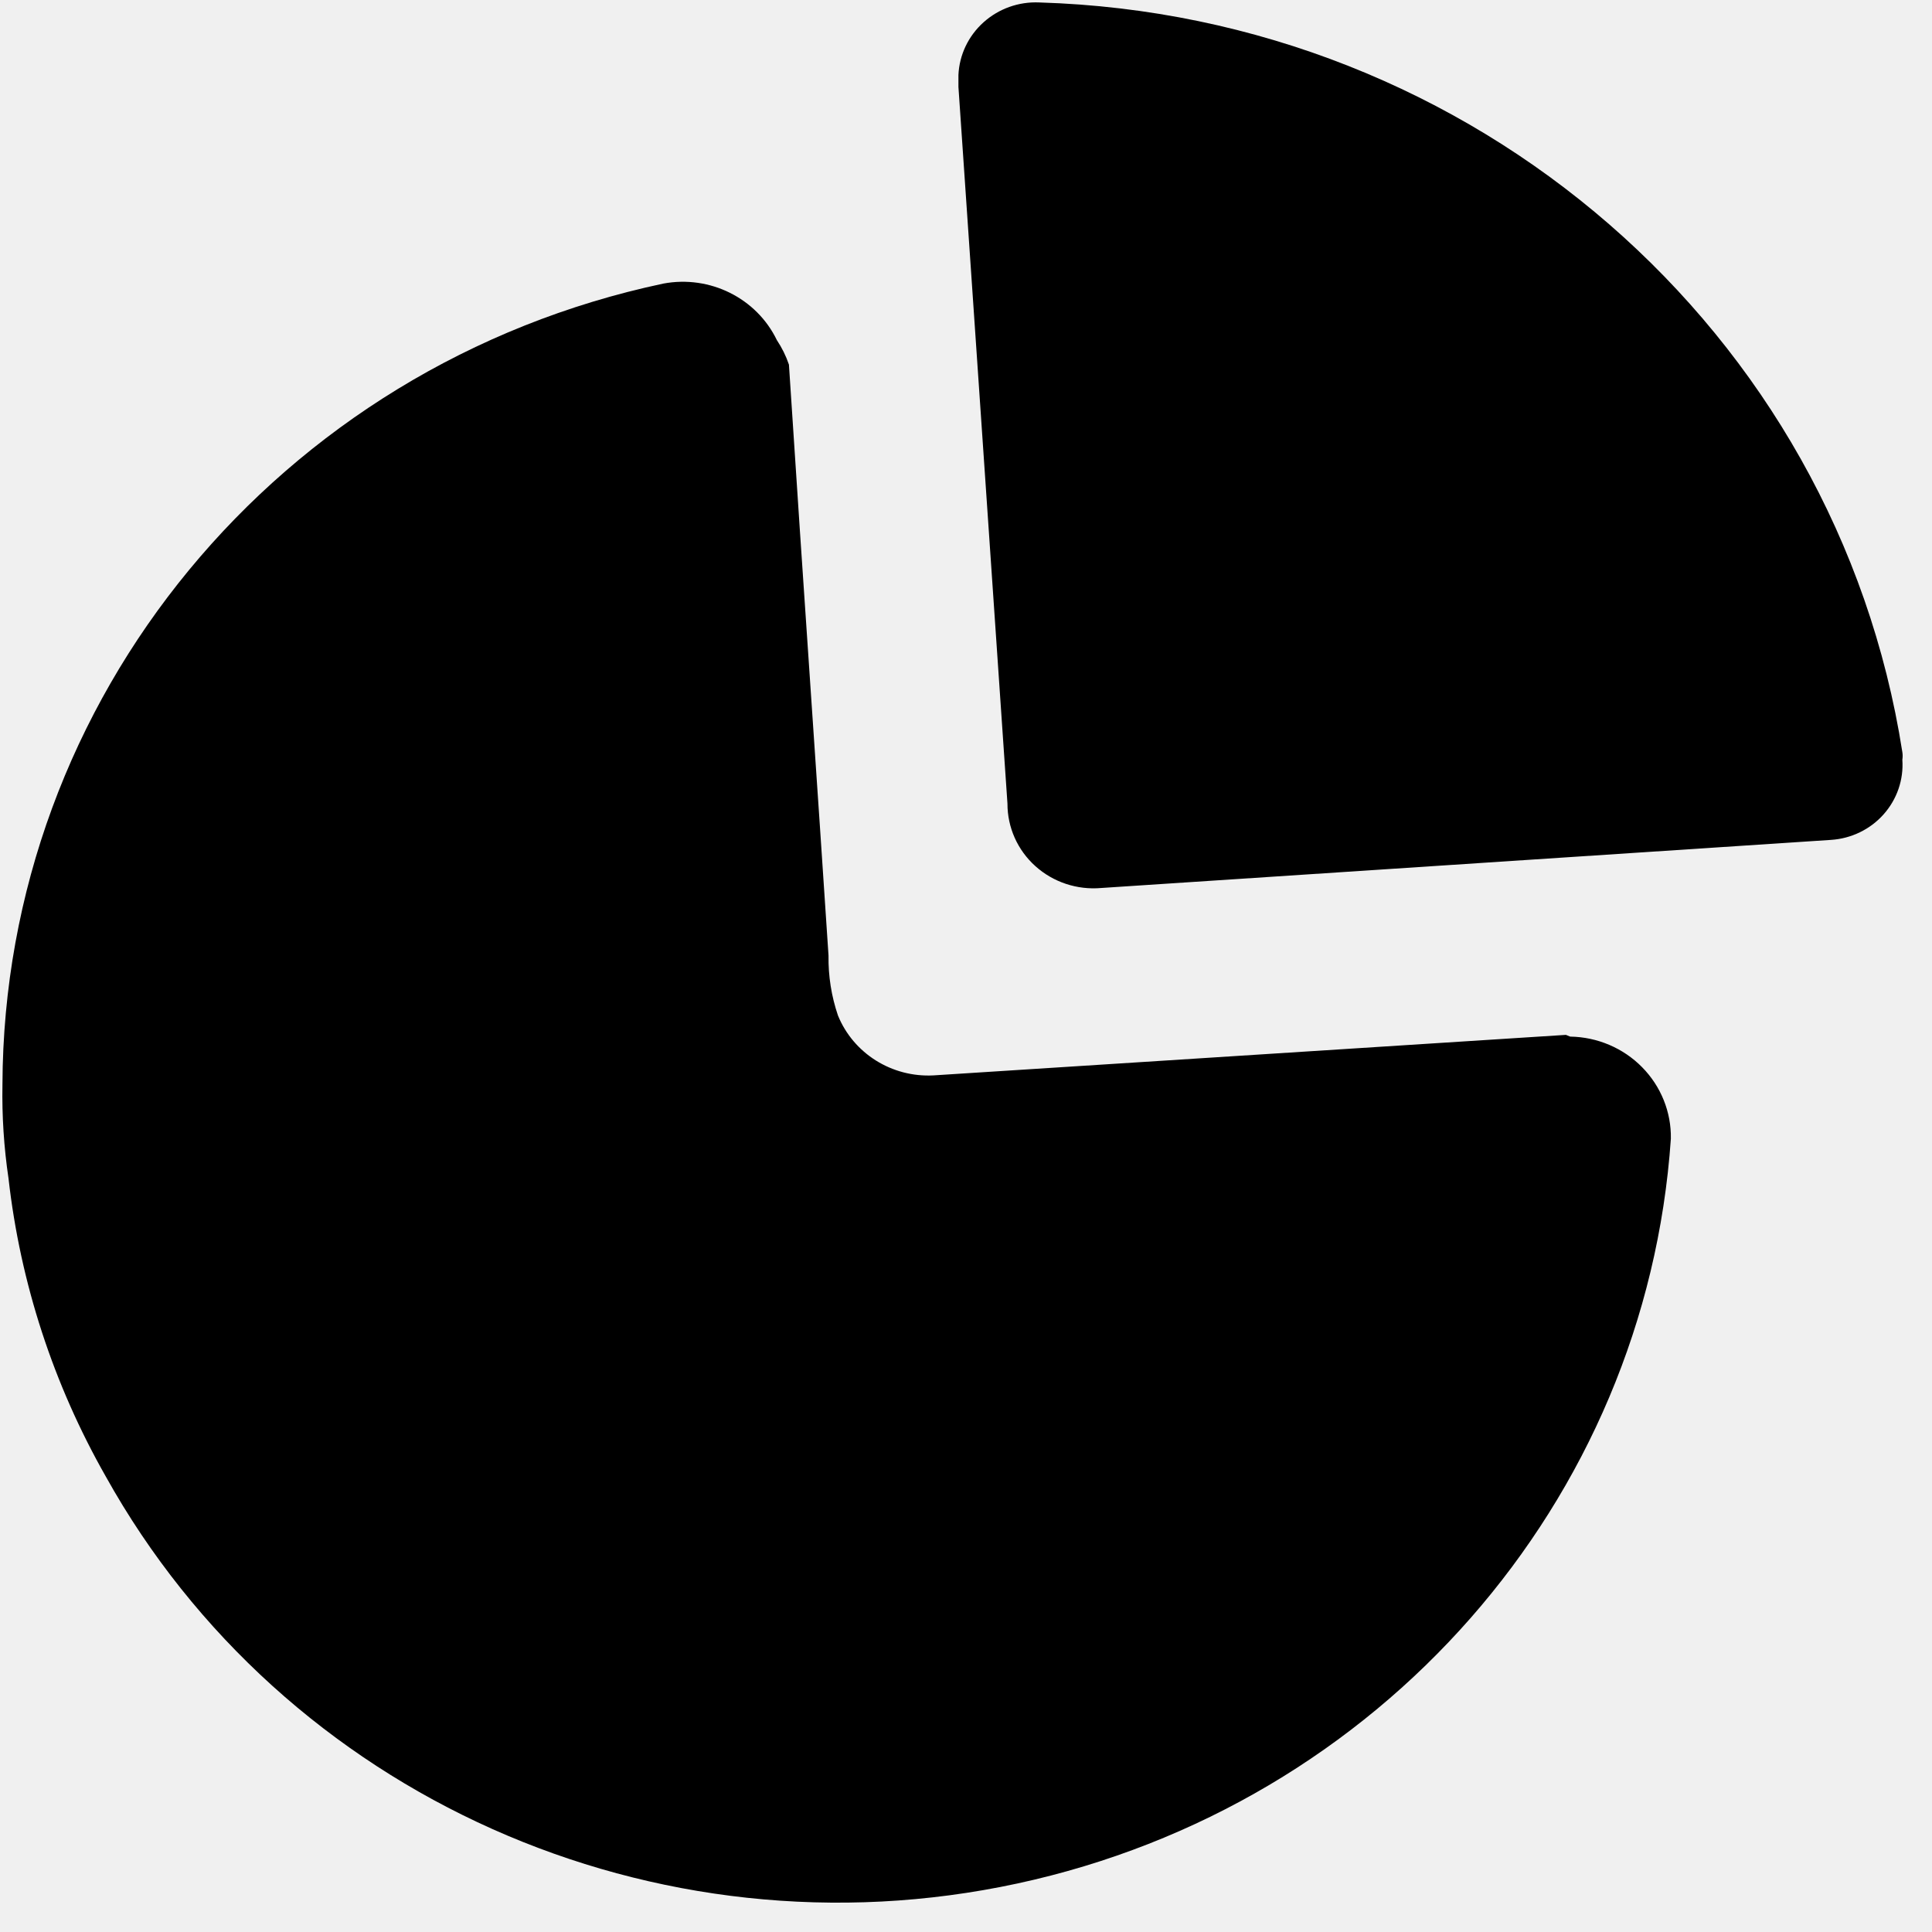
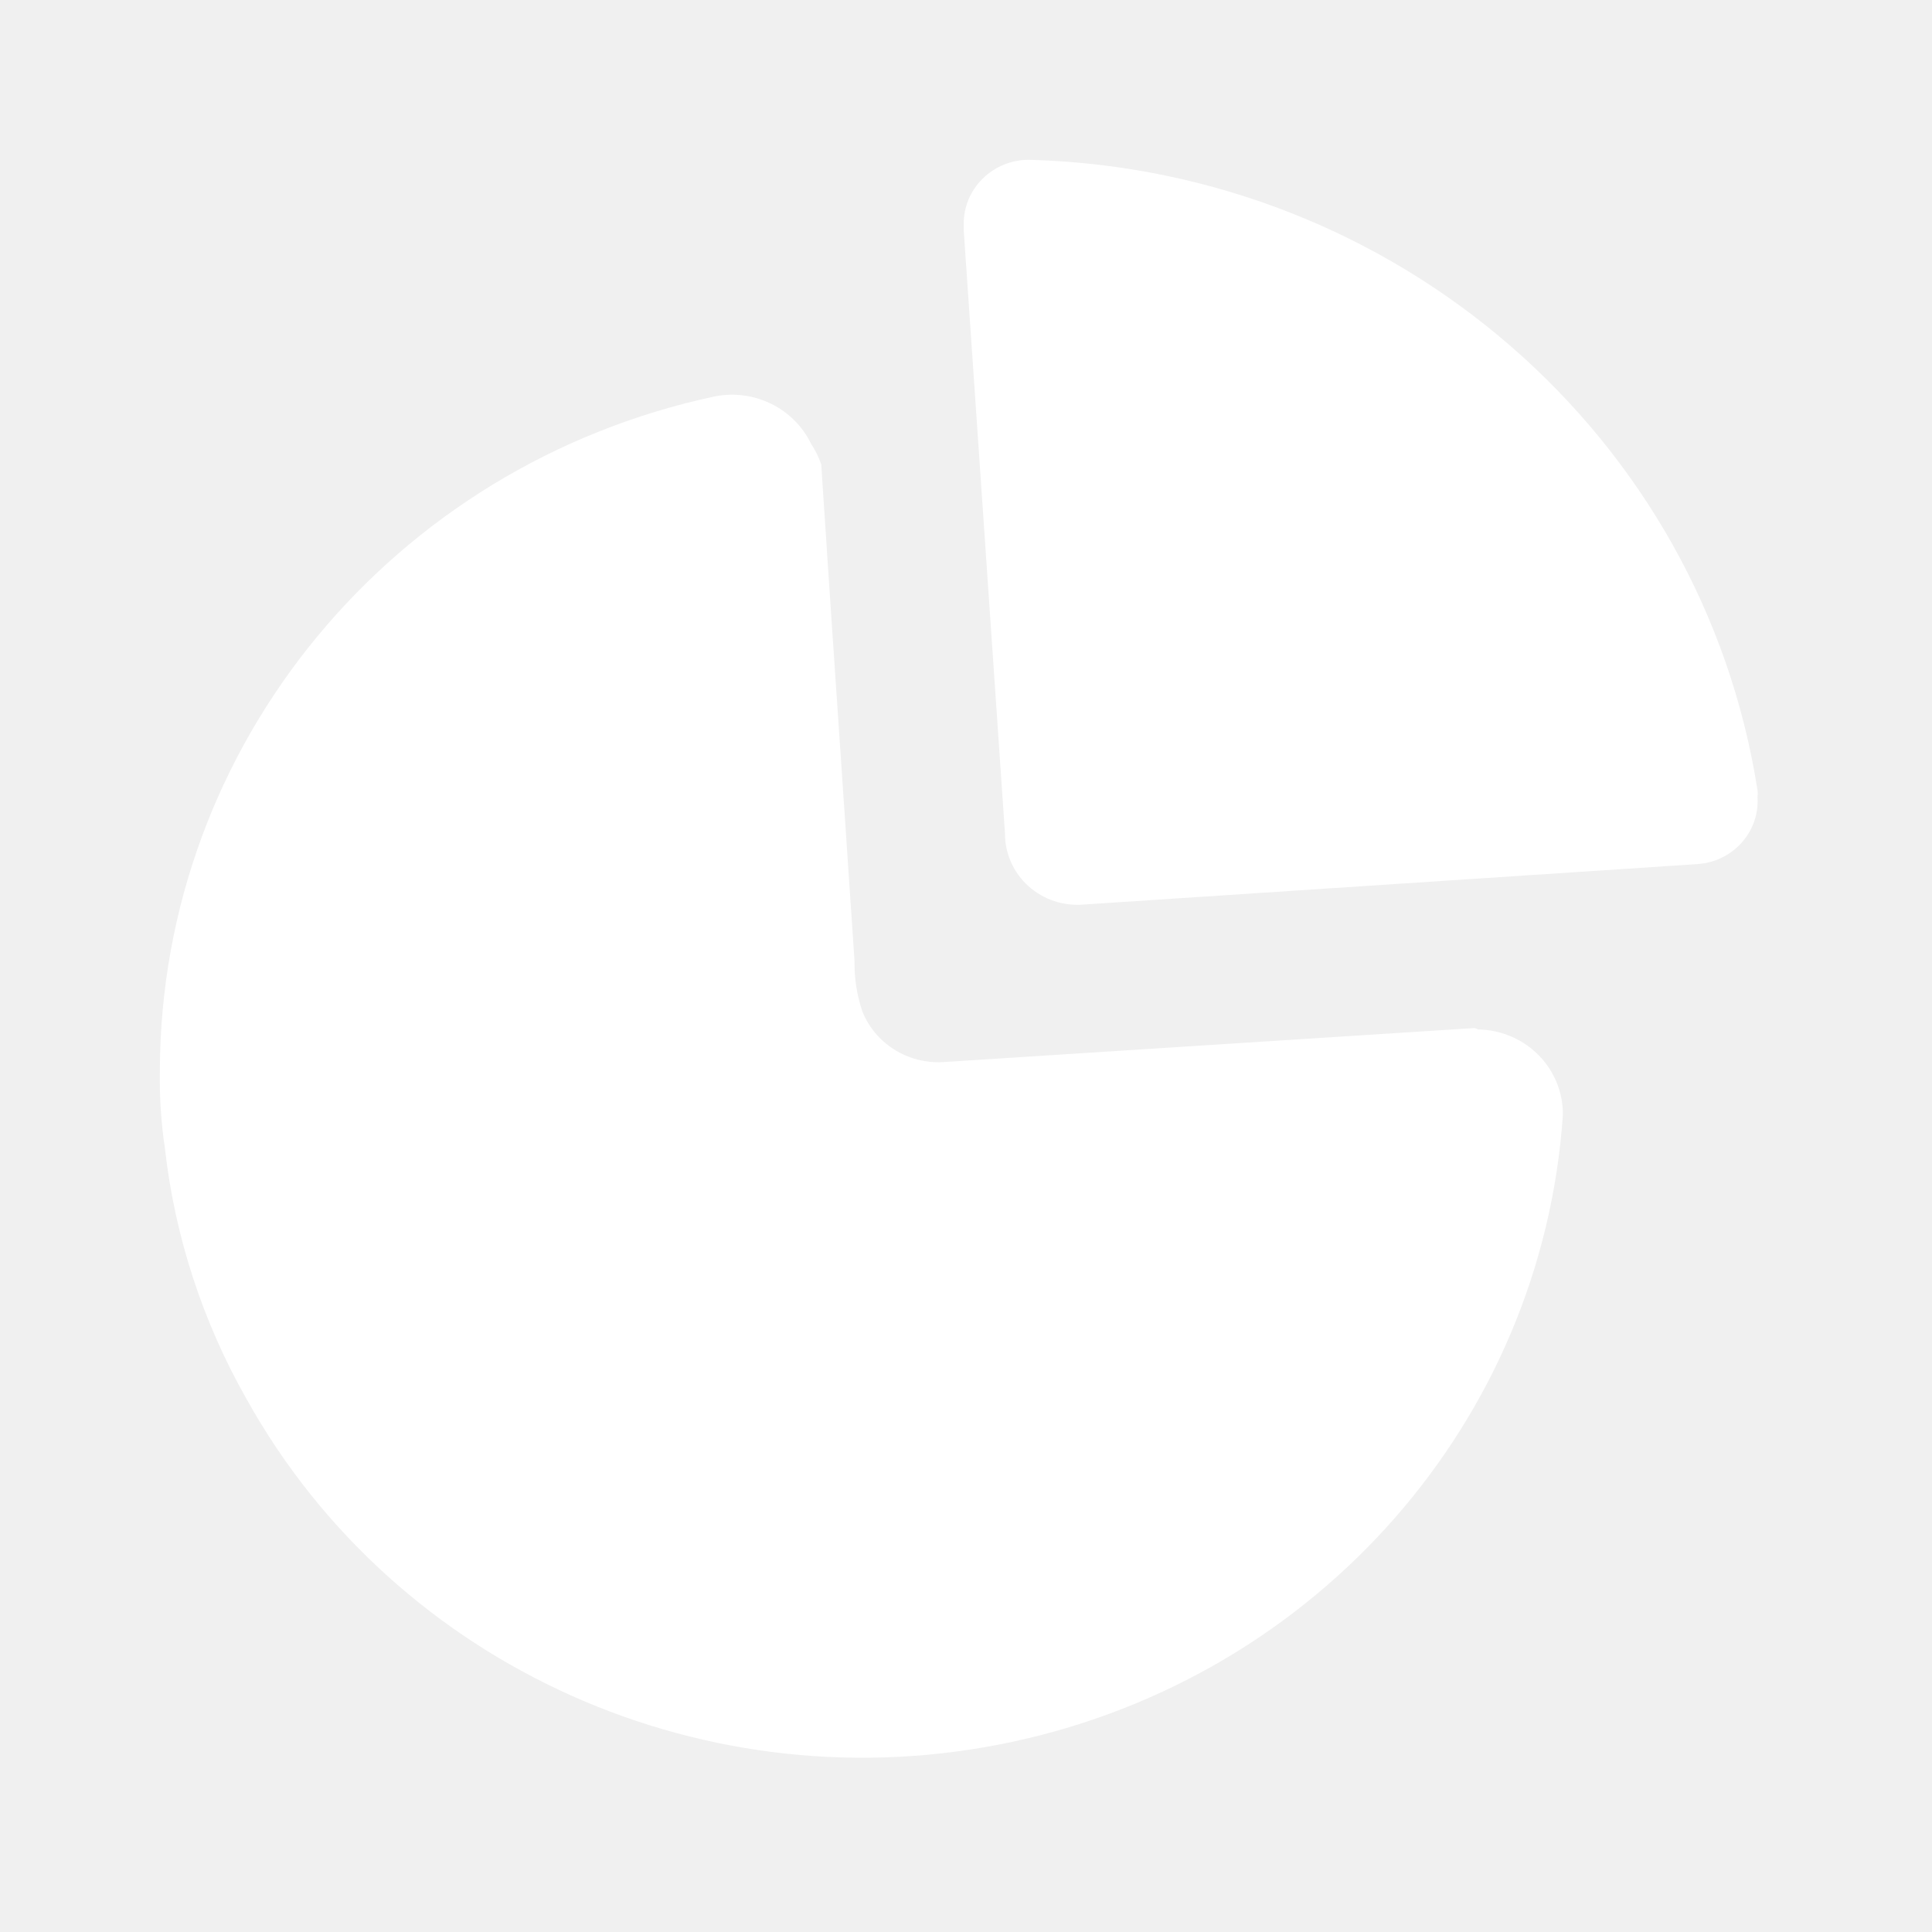
- <svg xmlns="http://www.w3.org/2000/svg" width="37" height="37" viewBox="0 0 37 37" fill="none">
-   <path fill-rule="evenodd" clip-rule="evenodd" d="M18.836 0.427C19.126 0.166 19.511 0.029 19.904 0.047C28.221 0.296 35.172 6.334 36.432 14.403C36.44 14.452 36.44 14.501 36.432 14.549C36.459 14.931 36.33 15.307 36.073 15.596C35.817 15.884 35.454 16.06 35.064 16.085L21.09 17.006C20.628 17.047 20.17 16.895 19.828 16.587C19.486 16.28 19.293 15.845 19.294 15.39L18.355 1.664V1.437C18.372 1.051 18.545 0.688 18.836 0.427ZM17.877 20.595L29.989 19.819L30.071 19.852C30.591 19.86 31.087 20.071 31.448 20.438C31.81 20.805 32.008 21.298 31.999 21.808C31.522 28.763 26.423 34.574 19.484 36.071C12.545 37.568 5.432 34.392 2.025 28.275C1.023 26.513 0.39 24.573 0.163 22.568C0.075 21.974 0.036 21.374 0.047 20.773C0.07 13.378 5.336 6.995 12.703 5.431C13.595 5.264 14.489 5.709 14.878 6.514C14.975 6.66 15.053 6.817 15.109 6.983C15.247 9.115 15.39 11.226 15.533 13.329C15.646 14.99 15.758 16.645 15.867 18.3C15.861 18.69 15.922 19.078 16.048 19.448C16.344 20.175 17.08 20.637 17.877 20.595Z" fill="black" />
+ <svg xmlns="http://www.w3.org/2000/svg" width="44" height="44" viewBox="0 0 44 44" fill="none">
+   <g id="Iconly/Bold/Graph">
+     <g id="Graph">
+       <path id="Graph_2" fill-rule="evenodd" clip-rule="evenodd" d="M22.43 4.021C22.72 3.76 23.104 3.623 23.498 3.641C31.815 3.89 38.766 9.927 40.026 17.997C40.034 18.045 40.034 18.095 40.026 18.143C40.053 18.524 39.924 18.901 39.667 19.189C39.41 19.478 39.047 19.654 38.658 19.679L24.684 20.6C24.222 20.641 23.764 20.489 23.422 20.181C23.08 19.873 22.886 19.439 22.888 18.983L21.949 5.257V5.031C21.966 4.645 22.139 4.282 22.43 4.021ZM21.471 24.189L33.583 23.413L33.665 23.445C34.185 23.454 34.681 23.665 35.042 24.032C35.404 24.399 35.602 24.892 35.593 25.402C35.116 32.356 30.017 38.167 23.078 39.664C16.139 41.162 9.026 37.985 5.619 31.869C4.617 30.107 3.984 28.167 3.757 26.162C3.668 25.567 3.63 24.967 3.641 24.367C3.664 16.972 8.929 10.588 16.297 9.024C17.189 8.857 18.083 9.303 18.472 10.108C18.569 10.254 18.646 10.411 18.703 10.576C18.841 12.708 18.984 14.82 19.127 16.923C19.239 18.583 19.352 20.238 19.461 21.893C19.455 22.283 19.516 22.671 19.642 23.041C19.938 23.769 20.673 24.231 21.471 24.189Z" fill="white" />
+     </g>
+   </g>
</svg>
